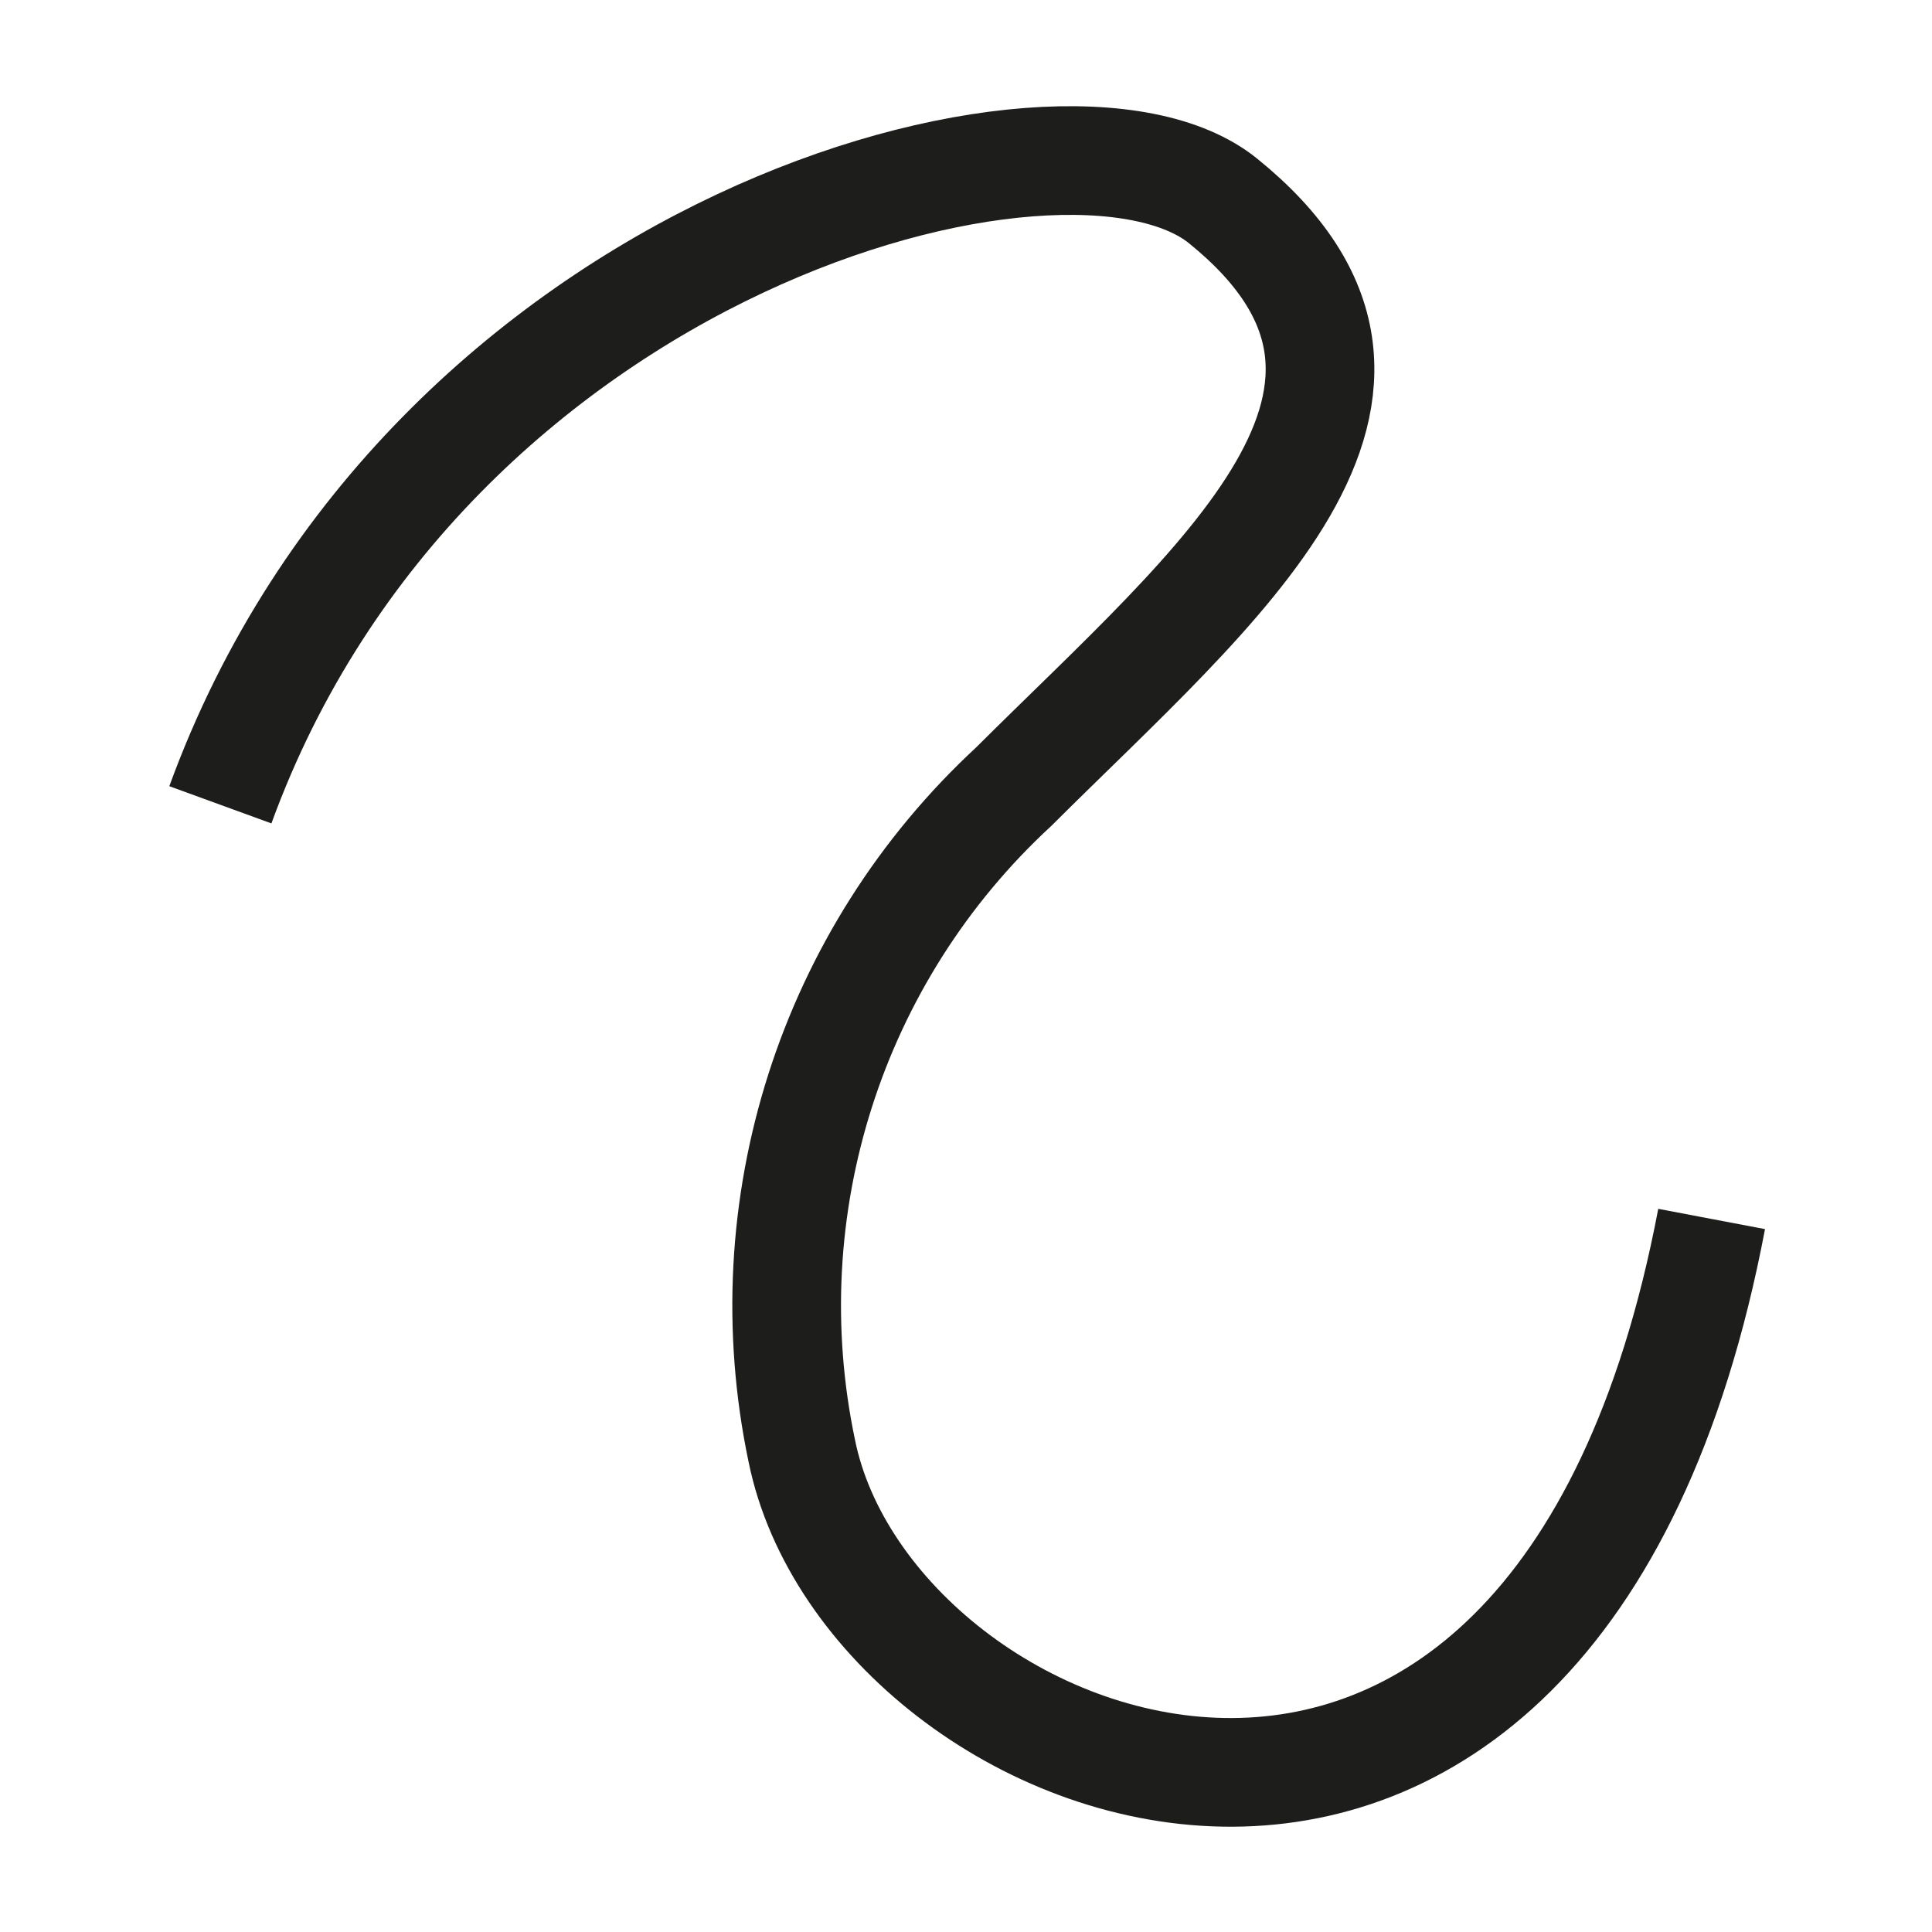
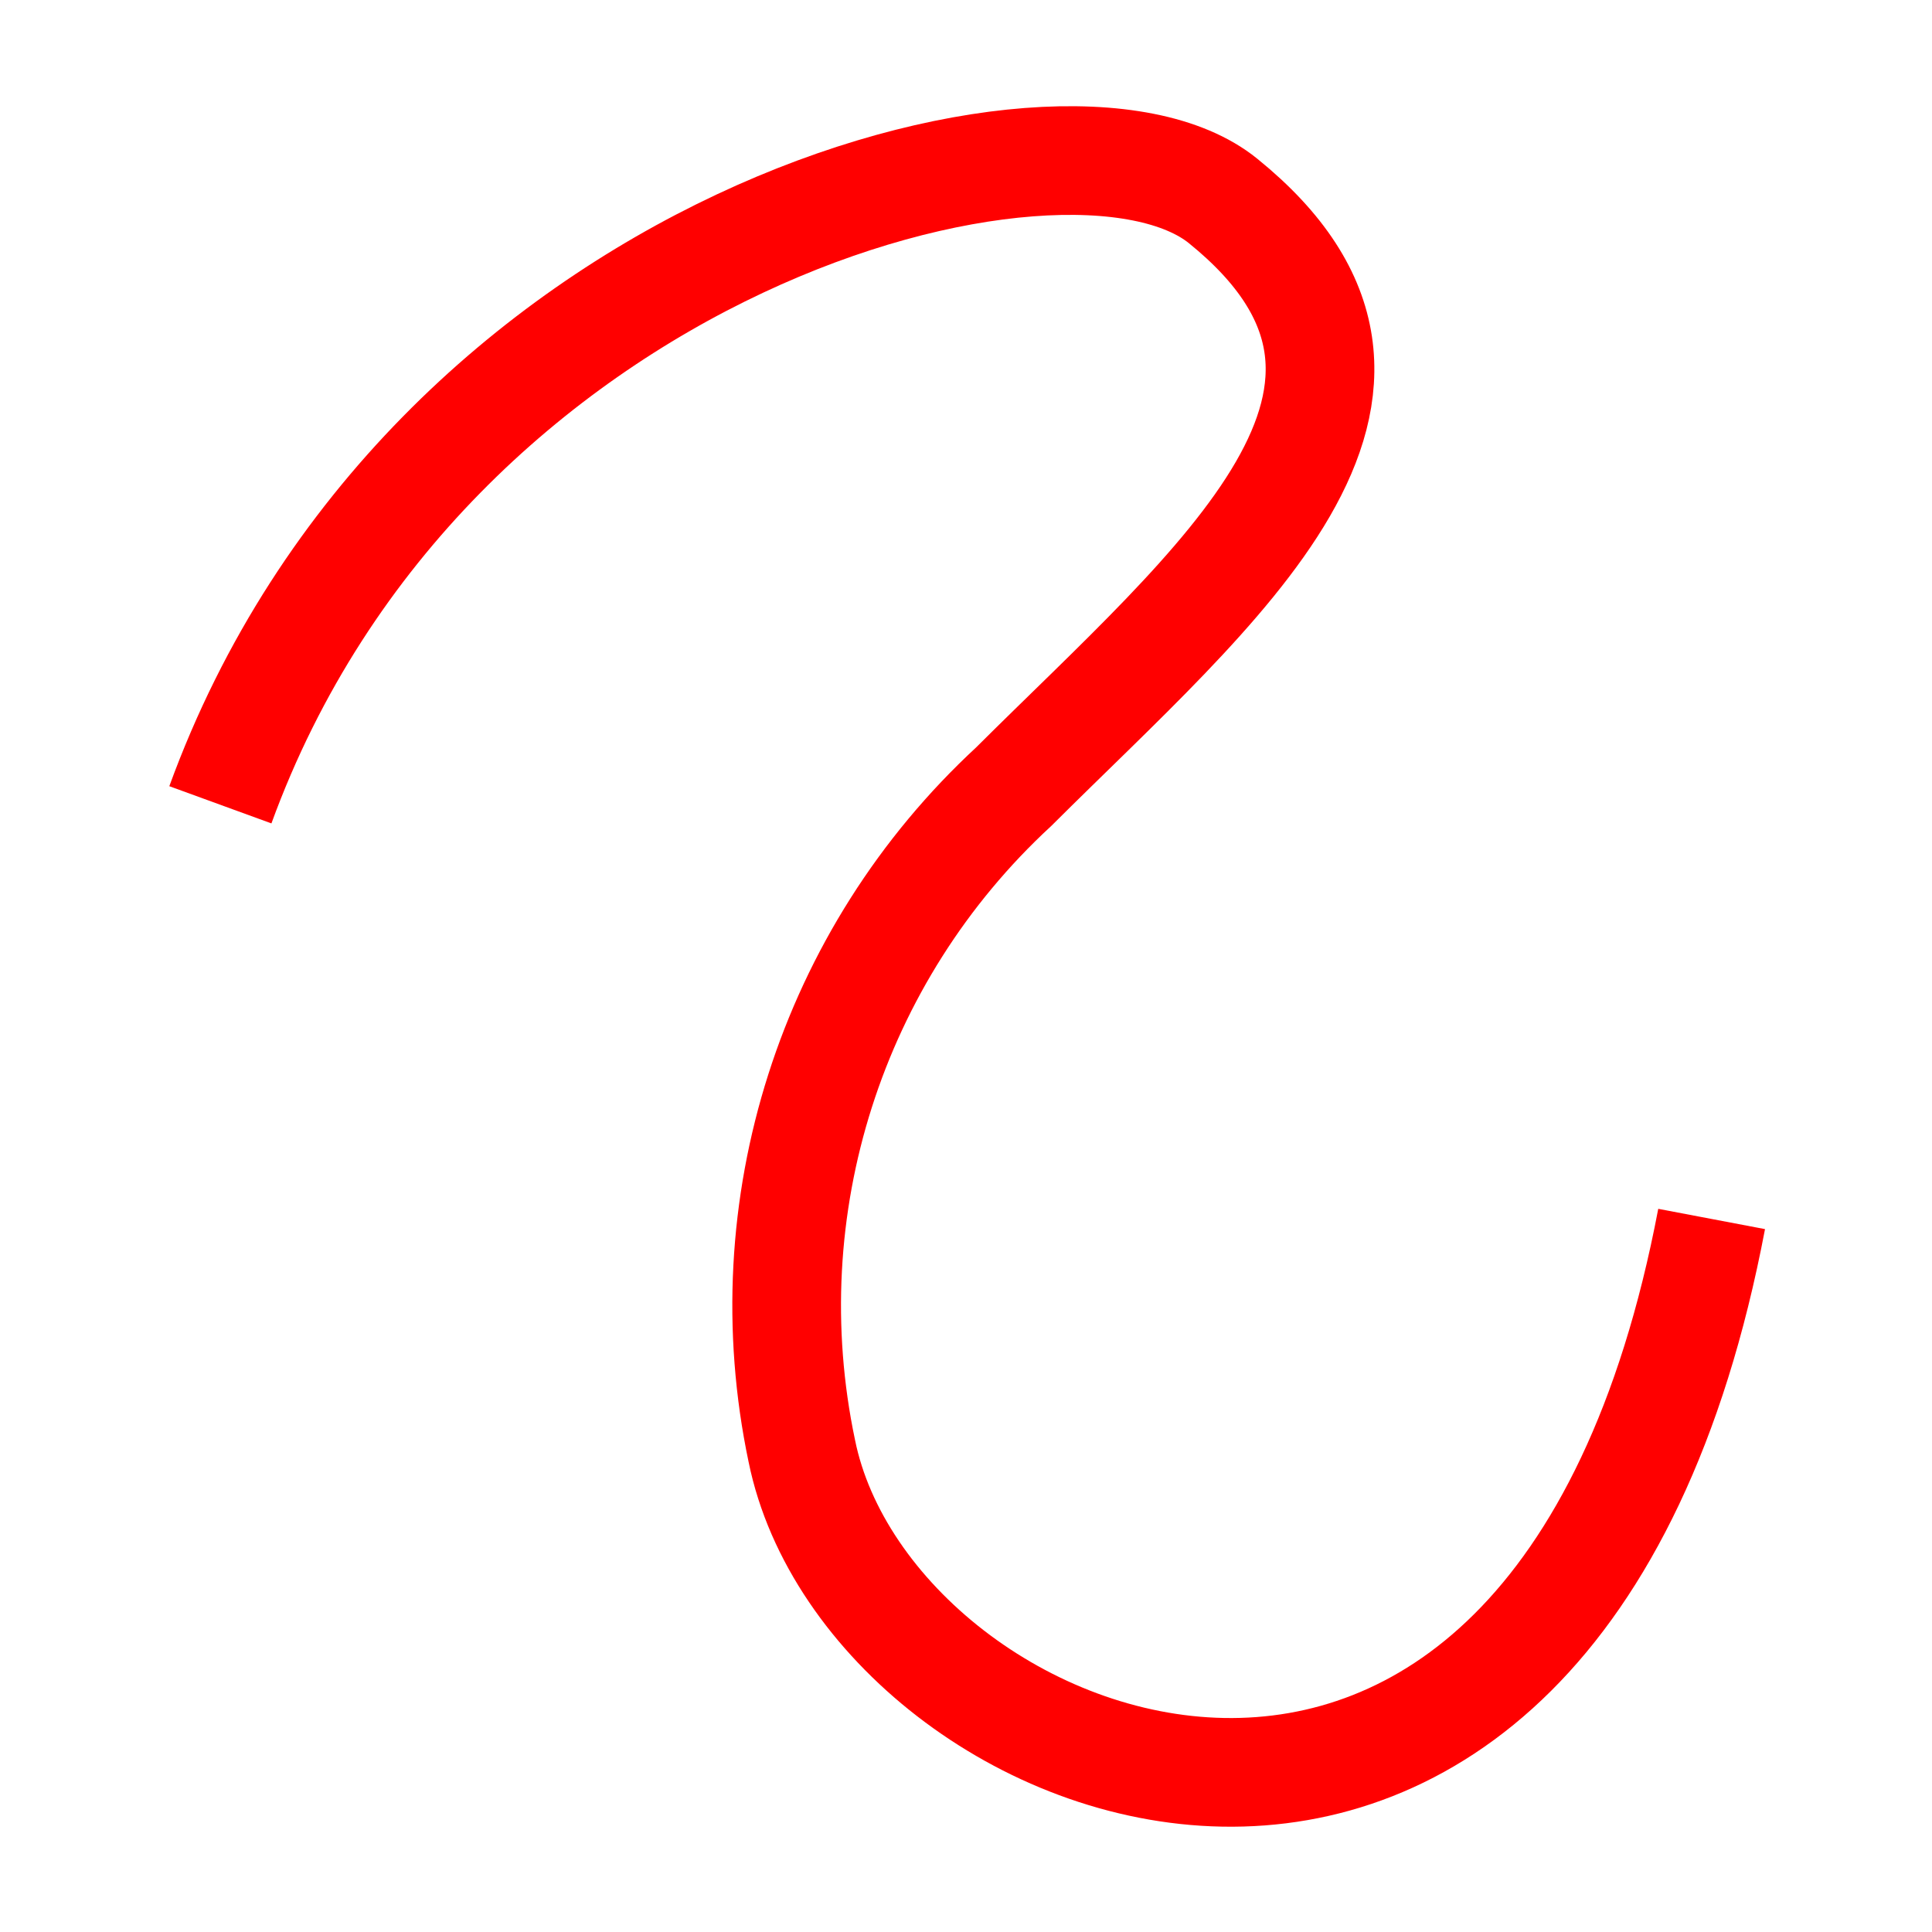
<svg xmlns="http://www.w3.org/2000/svg" viewBox="0 0 32 32">
  <defs>
-     <style>.cls-1,.cls-2{fill:none;}.cls-2{stroke:#1d1d1b;stroke-miterlimit:10;stroke-width:1.8px;}</style>
+     <style>.cls-1,.cls-2{fill:none;}.cls-2{stroke:red;stroke-miterlimit:10;stroke-width:1.8px;}</style>
  </defs>
  <g id="Ebene_10" data-name="Ebene 10">
    <rect class="cls-1" width="32" height="32" />
  </g>
  <g id="Thread">
    <path class="cls-2" d="M3.65,13.33c3.4-9.33,14-12.12,16.61-10,3.89,3.15-.1,6.34-3.47,9.7a11.7,11.7,0,0,0-3.51,11c1.13,5.58,12.46,9.9,15.07-3.84" transform="translate(0)" />
  </g>
</svg>
